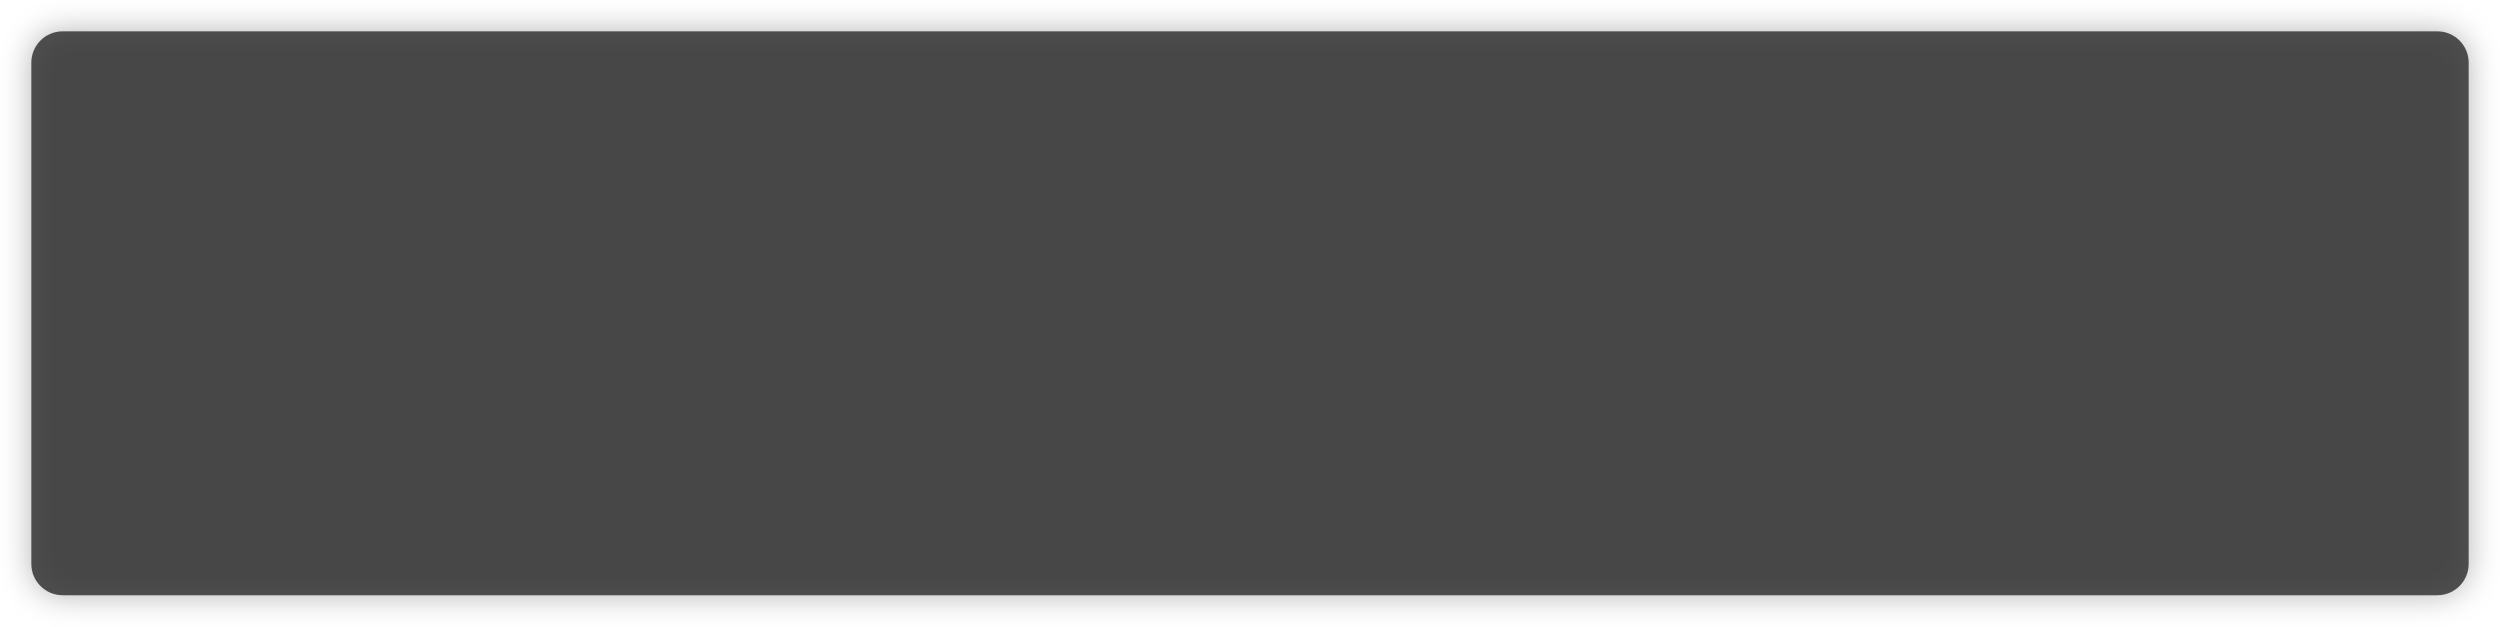
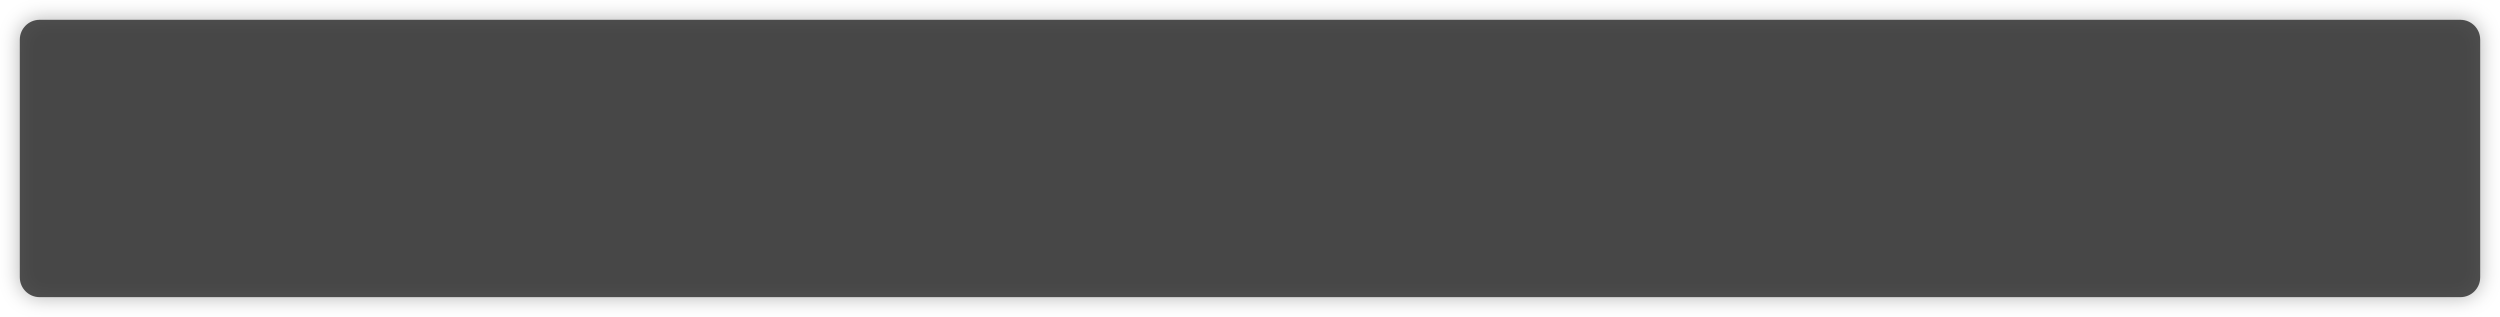
- <svg xmlns="http://www.w3.org/2000/svg" xmlns:xlink="http://www.w3.org/1999/xlink" version="1.1" width="399px" height="100px">
+ <svg xmlns="http://www.w3.org/2000/svg" xmlns:xlink="http://www.w3.org/1999/xlink" version="1.1" width="631px" height="80px">
  <defs>
-     <filter x="-5px" y="-25px" width="399px" height="100px" filterUnits="userSpaceOnUse" id="filter814">
+     <filter x="-15px" y="-12px" width="631px" height="80px" filterUnits="userSpaceOnUse" id="filter33">
      <feOffset dx="0" dy="0" in="SourceAlpha" result="shadowOffsetInner" />
      <feGaussianBlur stdDeviation="2.5" in="shadowOffsetInner" result="shadowGaussian" />
      <feComposite in2="shadowGaussian" operator="atop" in="SourceAlpha" result="shadowComposite" />
      <feColorMatrix type="matrix" values="0 0 0 0 0  0 0 0 0 0  0 0 0 0 0  0 0 0 0.349 0  " in="shadowComposite" />
    </filter>
-     <g id="widget815">
-       <path d="M 0 -15  A 5 5 0 0 1 5 -20 L 384 -20  A 5 5 0 0 1 389 -15 L 389 65  A 5 5 0 0 1 384 70 L 5 70  A 5 5 0 0 1 0 65 L 0 -15  Z " fill-rule="nonzero" fill="#333333" stroke="none" fill-opacity="0.847" />
+     <g id="widget34">
+       <path d="M -10 -2  A 5 5 0 0 1 -5 -7 L 606 -7  A 5 5 0 0 1 611 -2 L 611 58  A 5 5 0 0 1 606 63 L -5 63  A 5 5 0 0 1 -10 58 L -10 -2  Z " fill-rule="nonzero" fill="#333333" stroke="none" fill-opacity="0.847" />
    </g>
  </defs>
-   <g transform="matrix(1 0 0 1 5 25 )">
-     <use xlink:href="#widget815" filter="url(#filter814)" />
-     <use xlink:href="#widget815" />
+   <g transform="matrix(1 0 0 1 15 12 )">
+     <use xlink:href="#widget34" filter="url(#filter33)" />
+     <use xlink:href="#widget34" />
  </g>
</svg>
